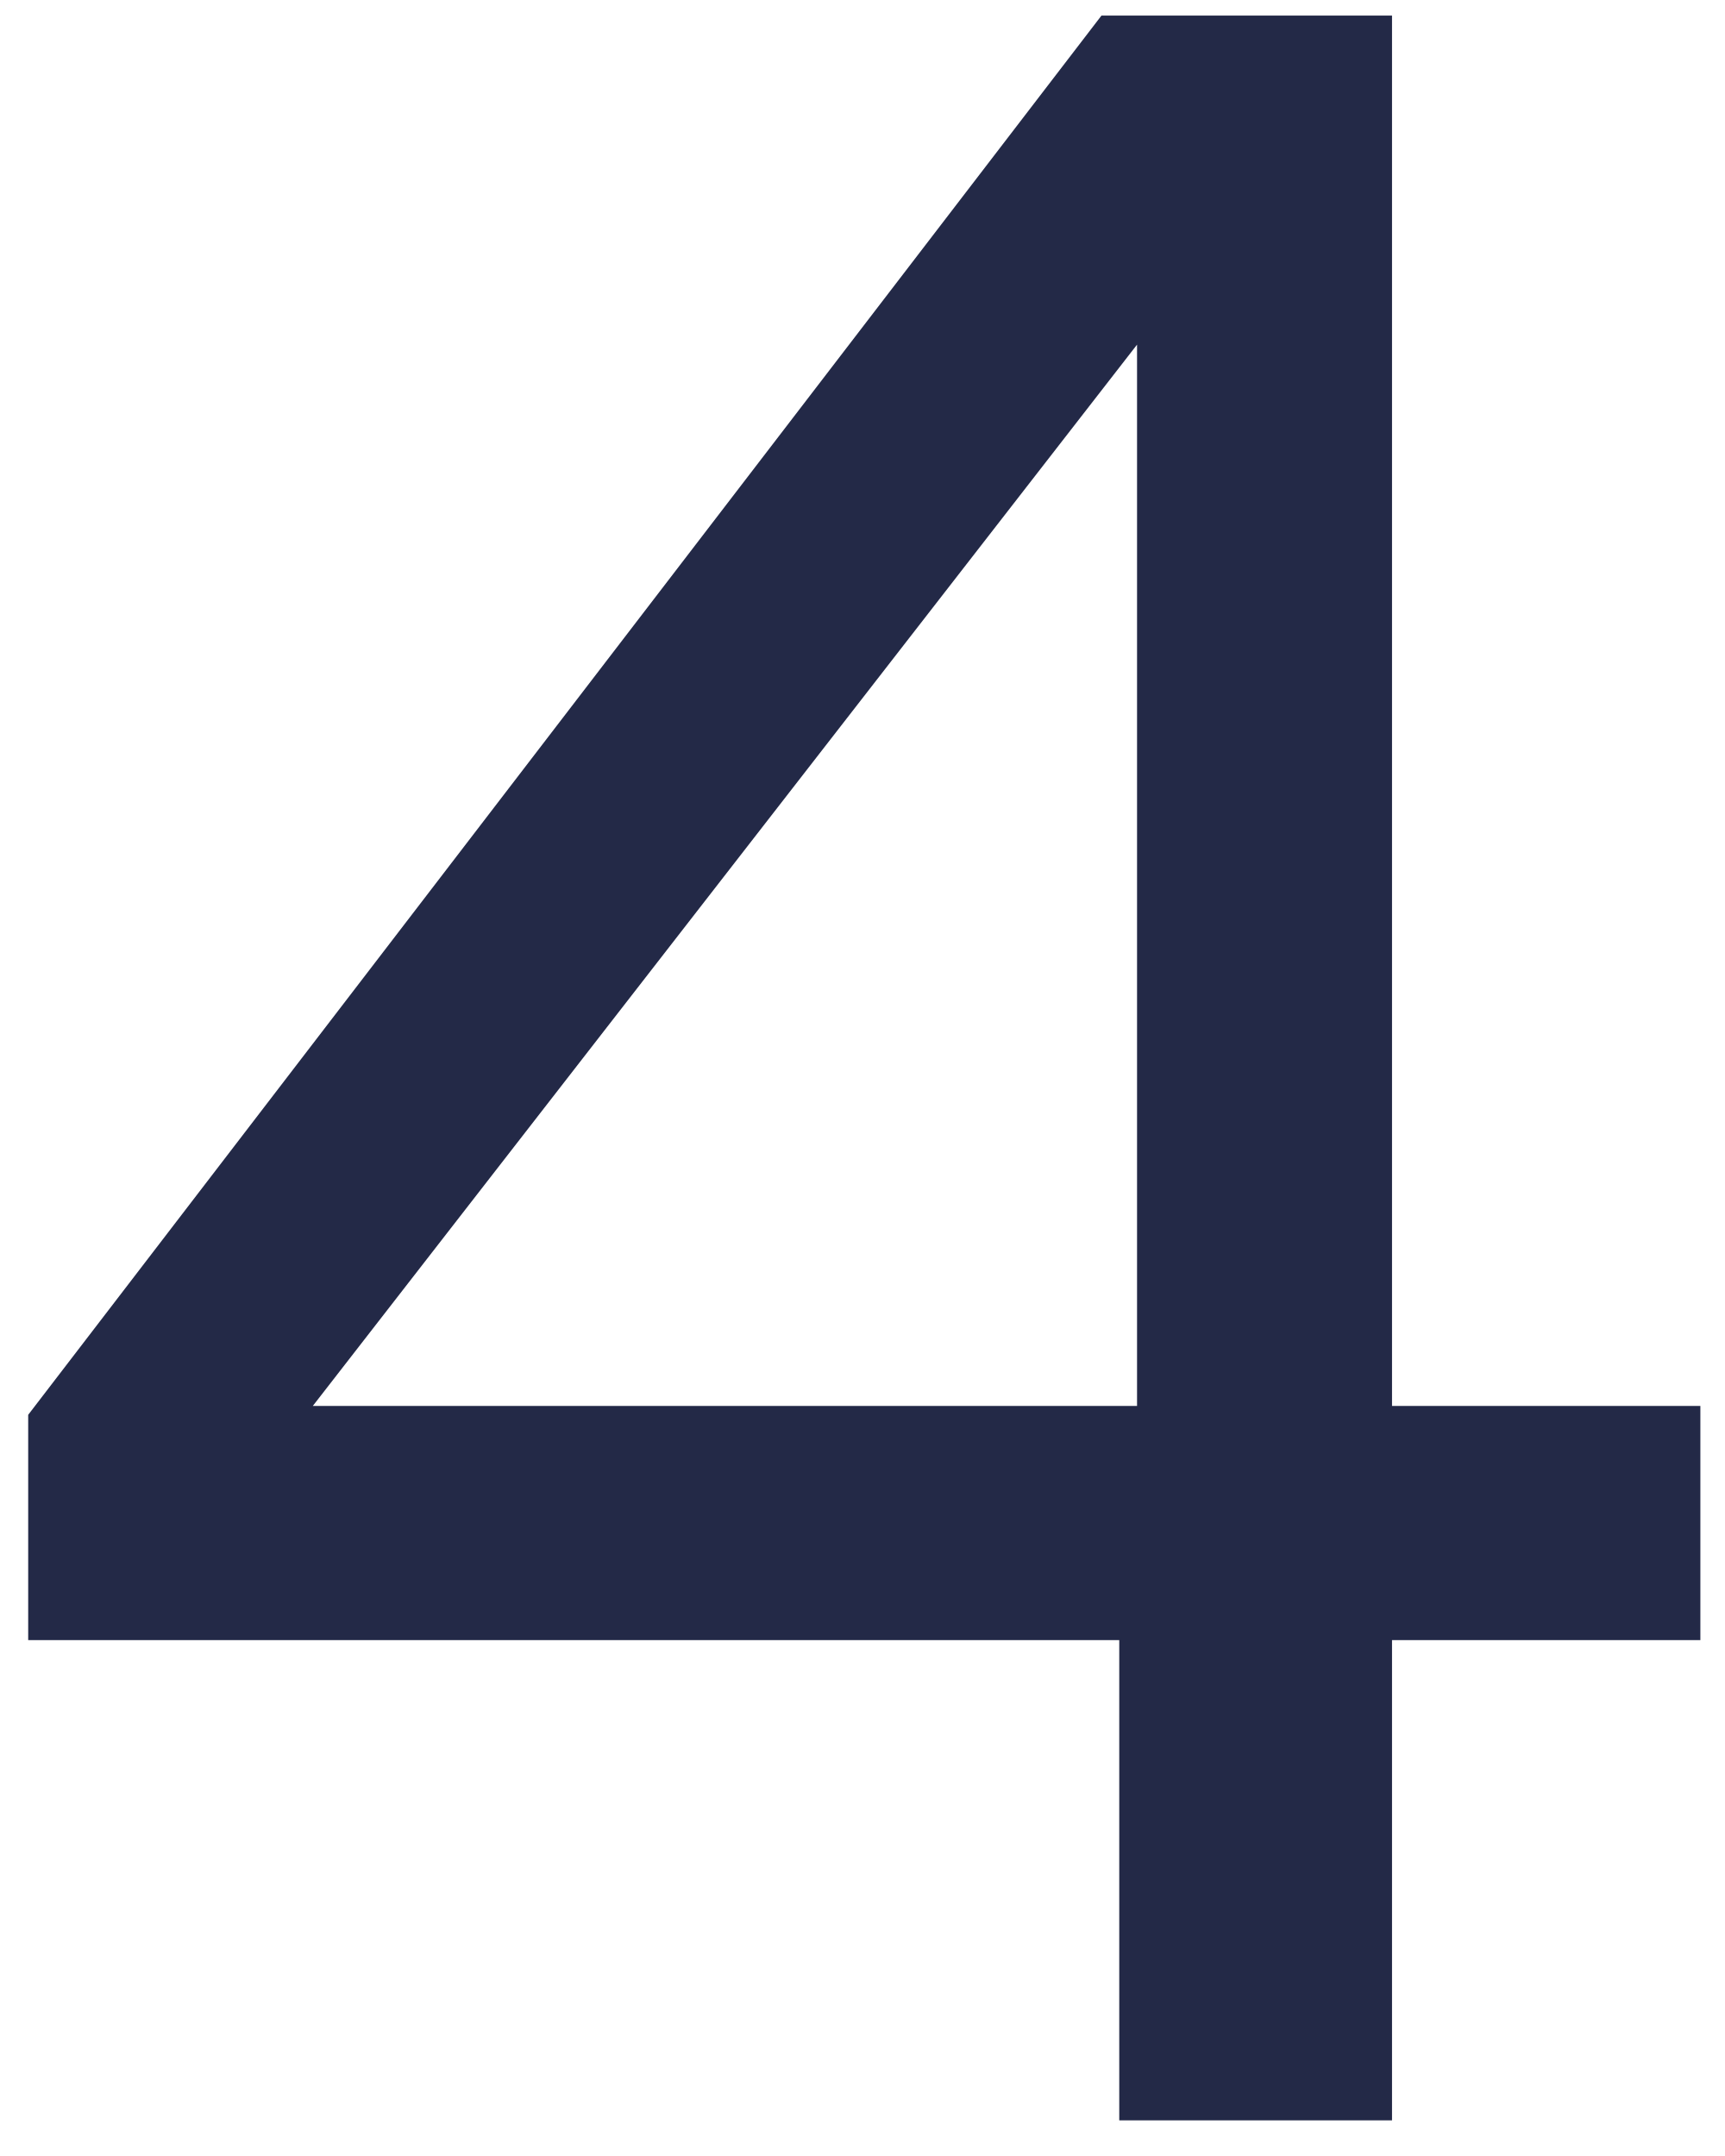
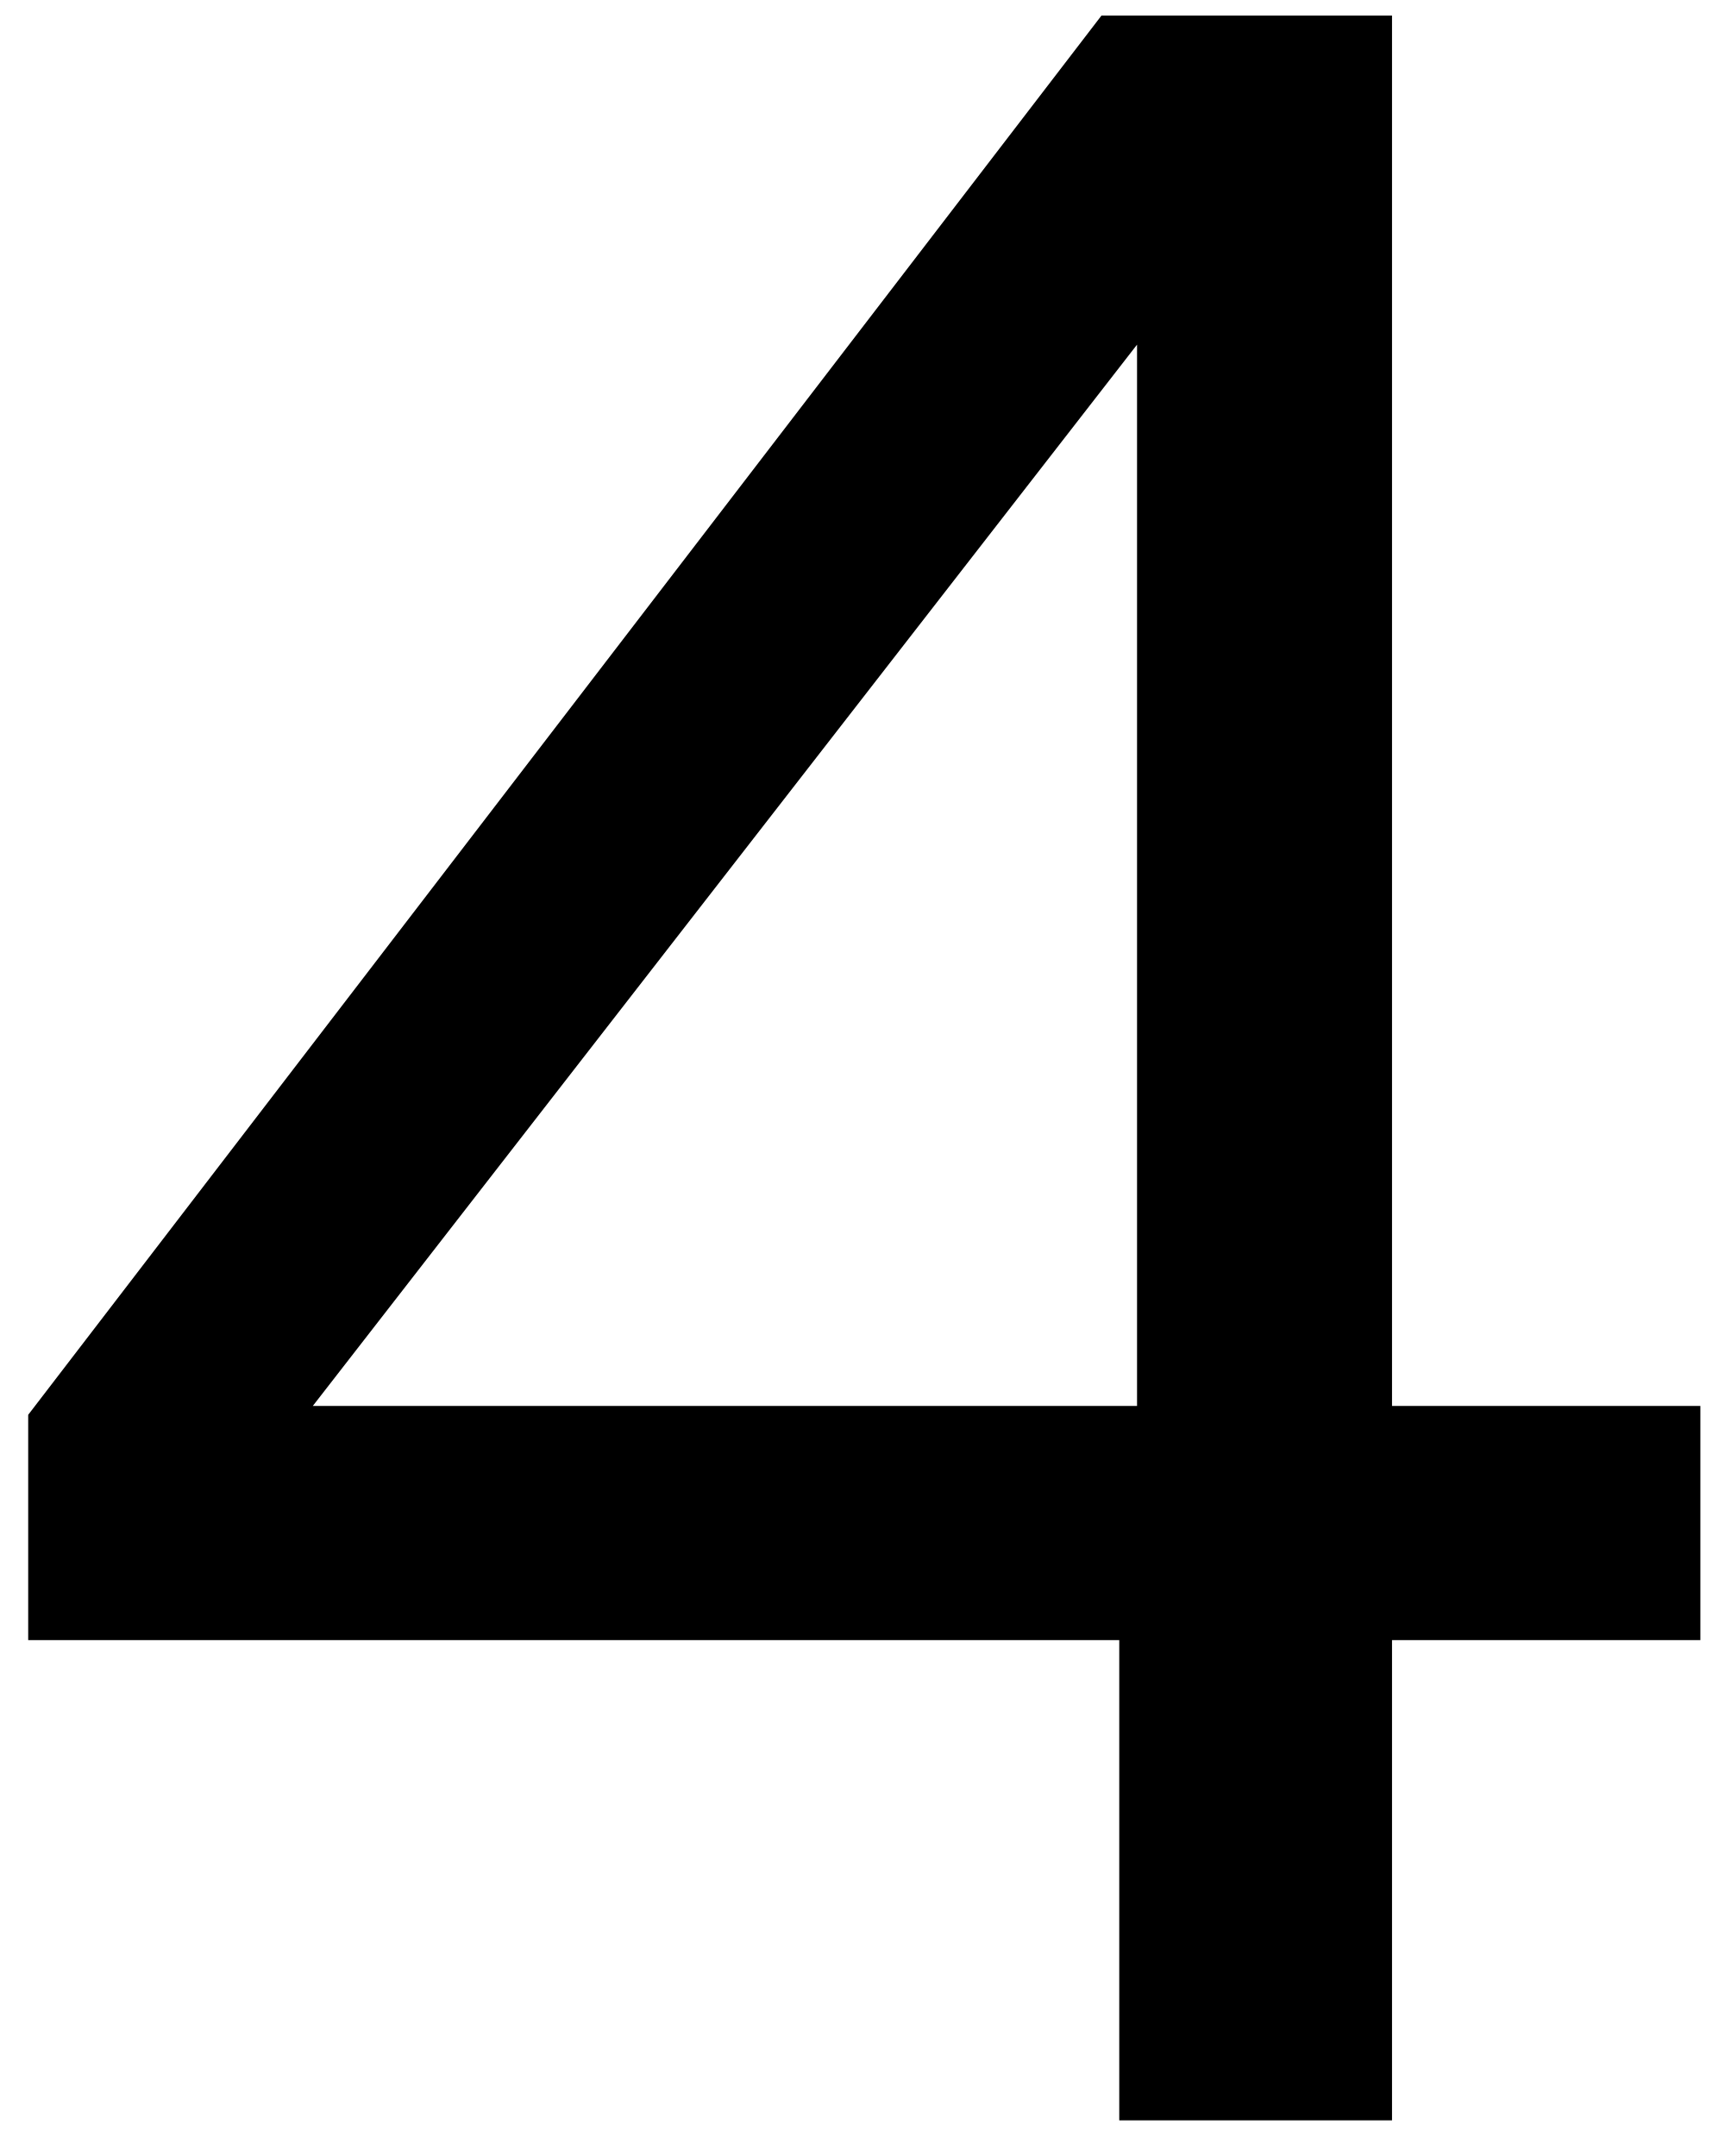
<svg xmlns="http://www.w3.org/2000/svg" width="32px" height="40px" viewBox="0 0 32 40" version="1.1">
  <g id="iphone8" stroke="none" stroke-width="1" fill="none" fill-rule="evenodd">
-     <g id="Artboard" transform="translate(-213, -445)" fill="#232947" fill-rule="nonzero">
+     <g id="Artboard" transform="translate(-213, -445)" fill="#000000" fill-rule="nonzero">
      <path d="M238.823,484.339 L238.823,475.429 L244.543,475.429 L244.543,471.084 L238.823,471.084 L238.823,445.289 L233.433,445.289 L213.523,471.249 L213.523,475.429 L233.763,475.429 L233.763,484.339 L238.823,484.339 Z M234.093,471.084 L218.803,471.084 L234.093,451.394 L234.093,471.084 Z" id="4" />
    </g>
  </g>
</svg>
